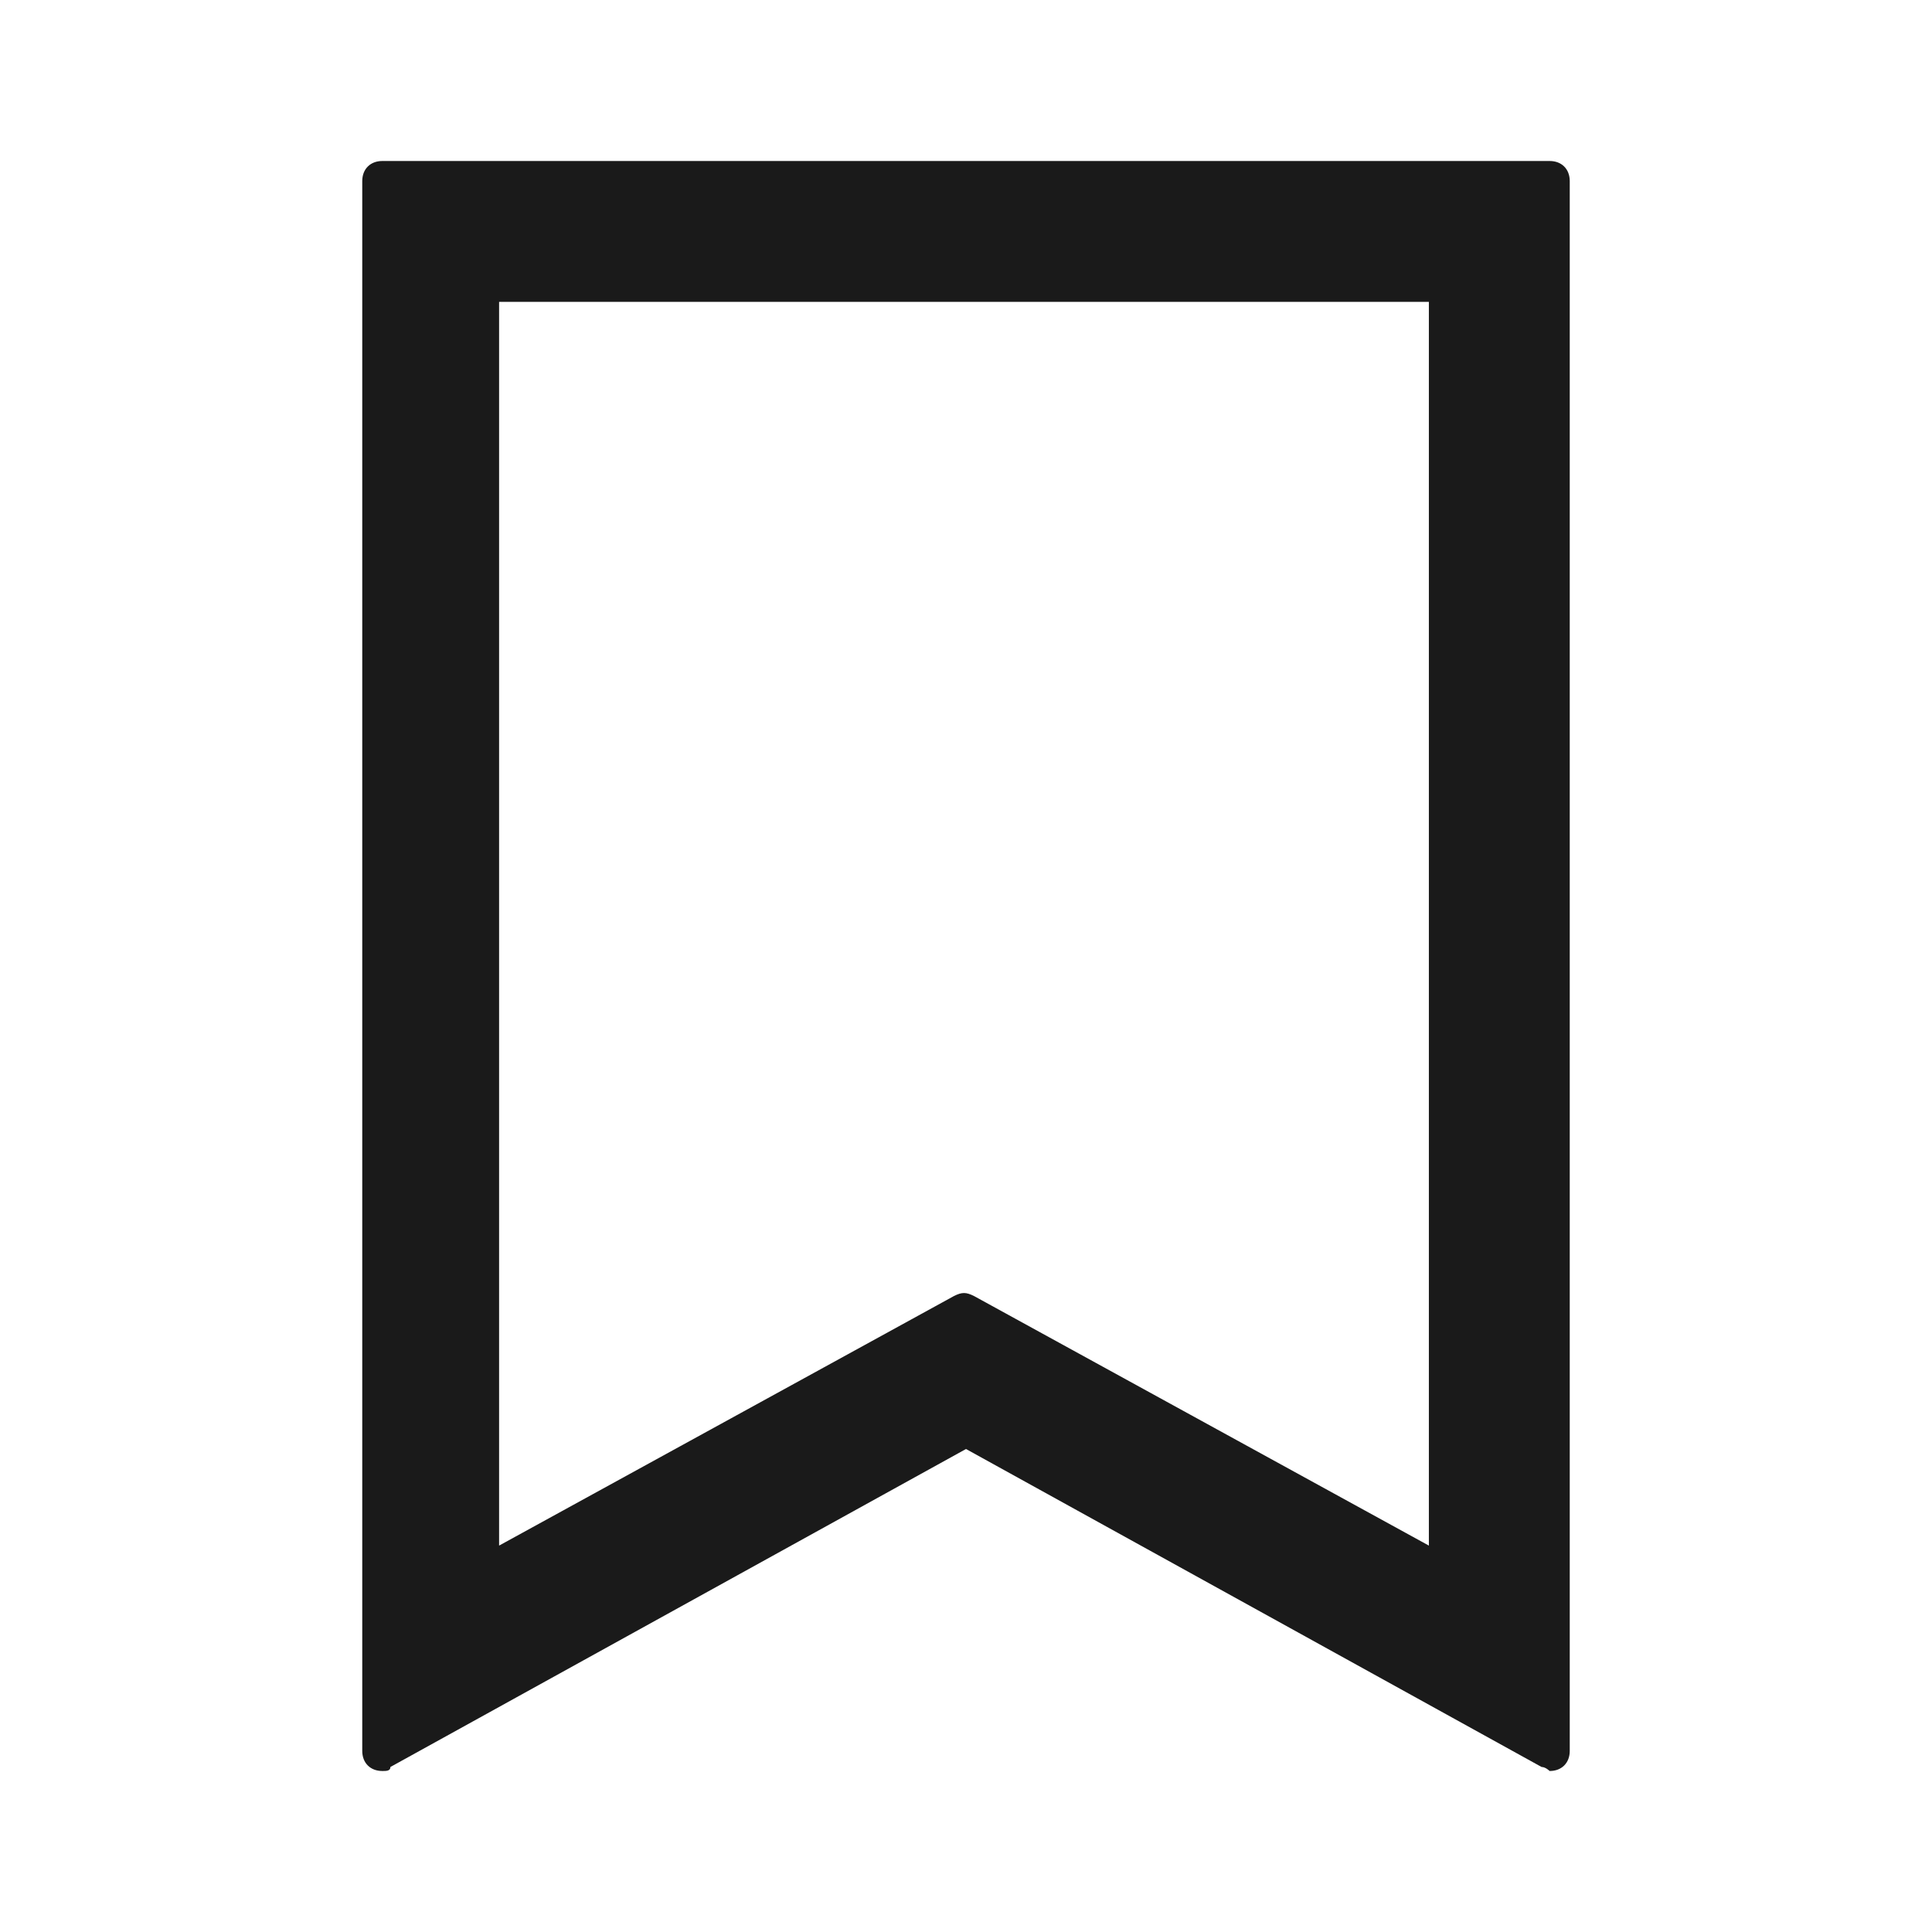
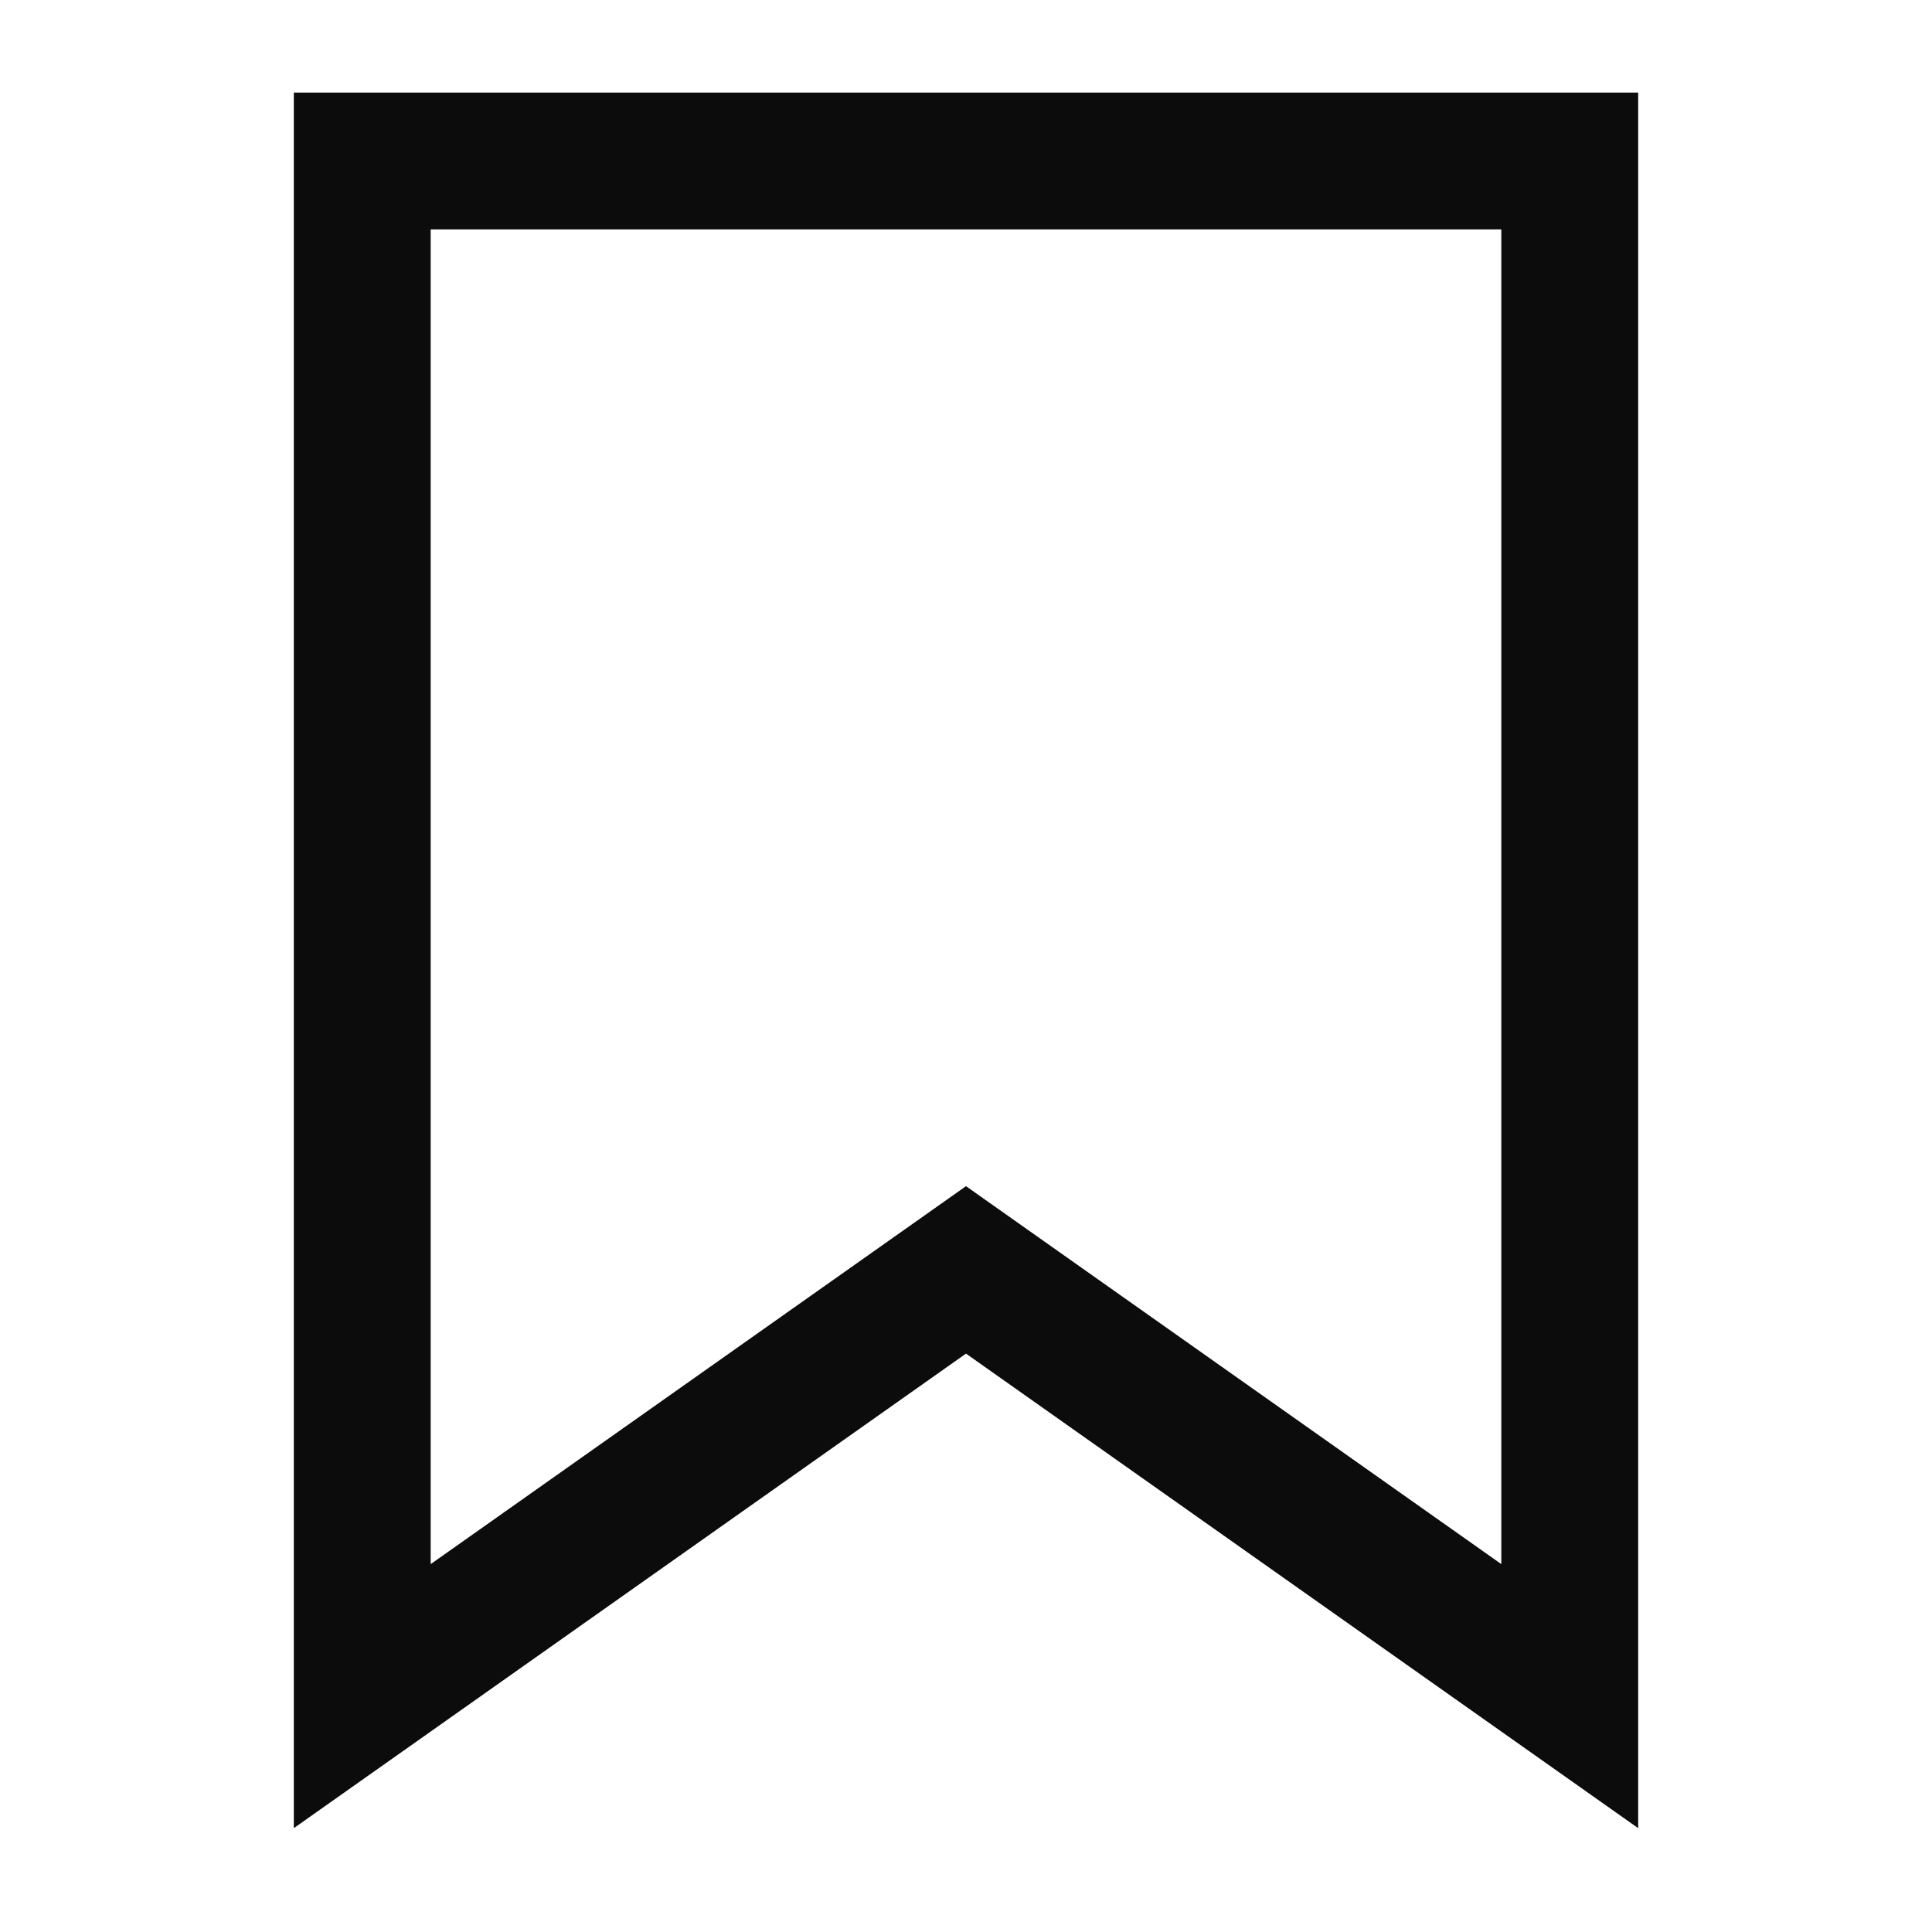
- <svg xmlns="http://www.w3.org/2000/svg" width="24" height="24" fill="none">
-   <path d="M17.75 3.75V19.2l-5.65-3.1c-.1-.05-.15-.05-.25 0L6.2 19.2V3.75h11.55ZM19.25 2H4.75c-.15 0-.25.1-.25.25v19.5c0 .15.1.25.25.25.05 0 .1 0 .1-.05L12 18l7.15 3.95c.05 0 .1.05.1.05.15 0 .25-.1.25-.25V2.25c0-.15-.1-.25-.25-.25Z" fill="#1A1A1A" />
+ <svg xmlns="http://www.w3.org/2000/svg" width="24" height="24" viewBox="0 0 24 24" fill="none">
+   <path d="M12 16.815L3.65 22.71V1.15H20.35V22.71L12 16.815V16.815ZM18.65 19.43V2.85H5.35V19.43L12 14.735L18.65 19.43Z" fill="#0C0C0C" />
</svg>
